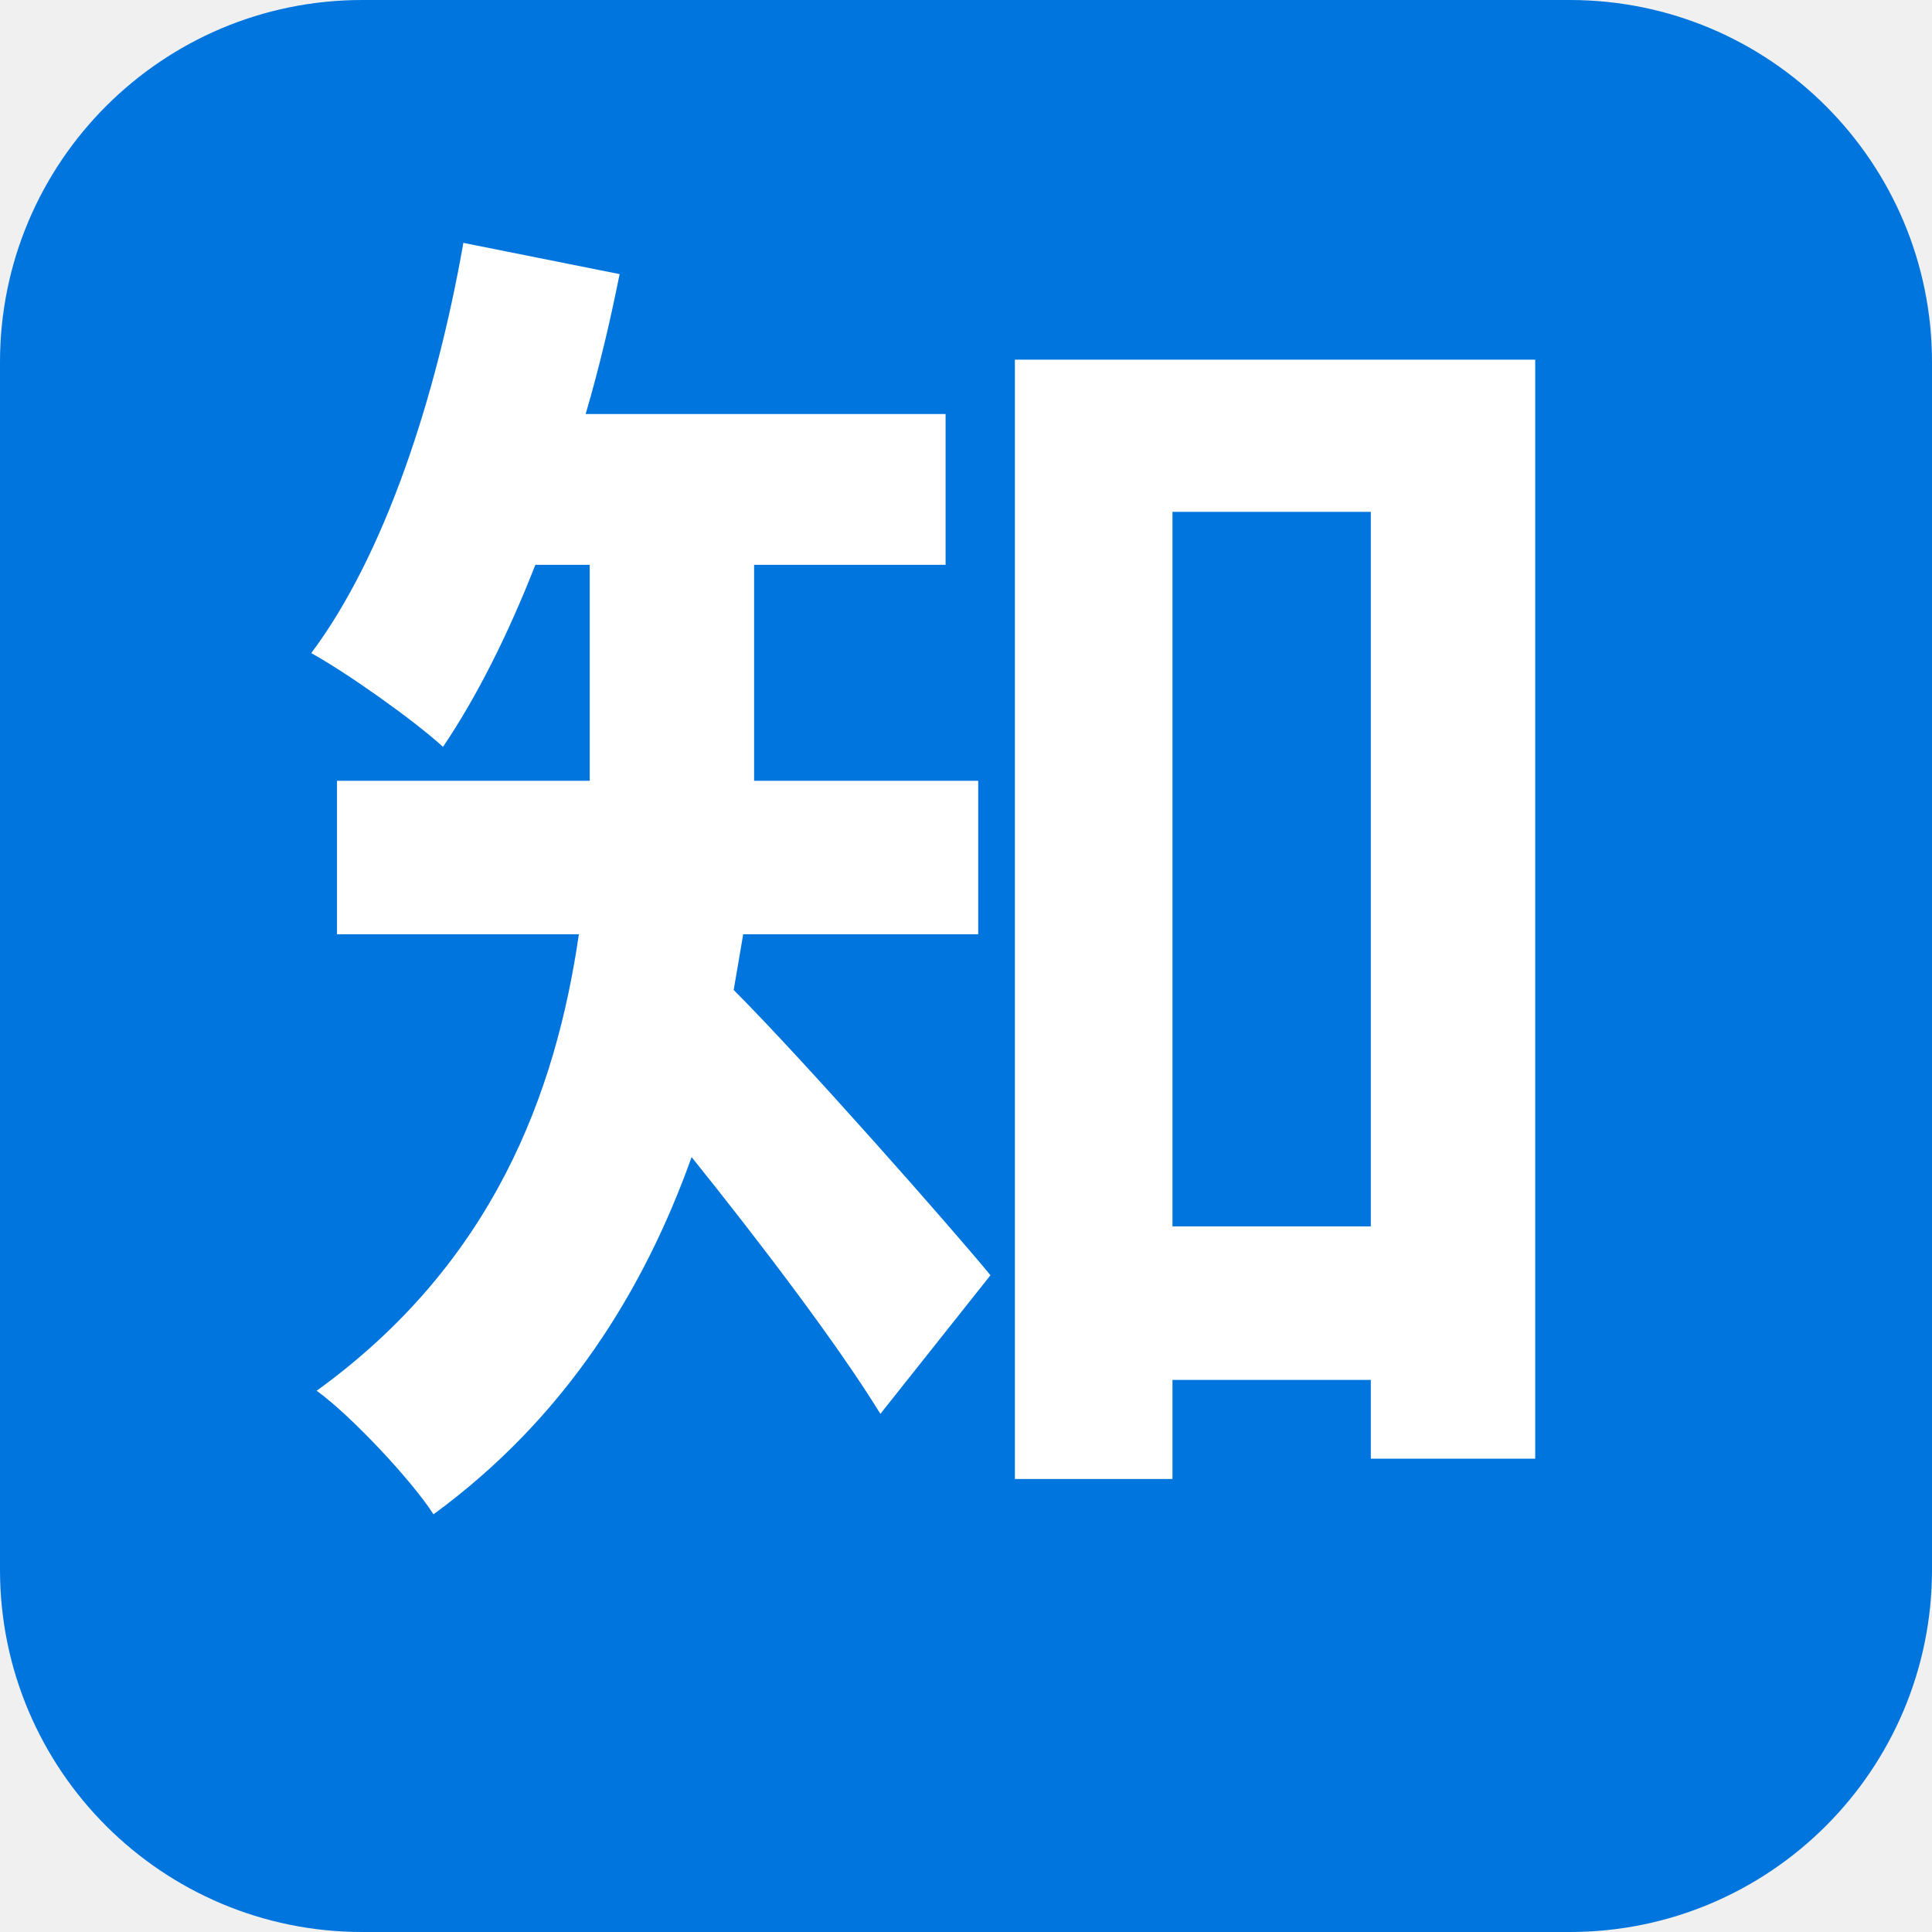
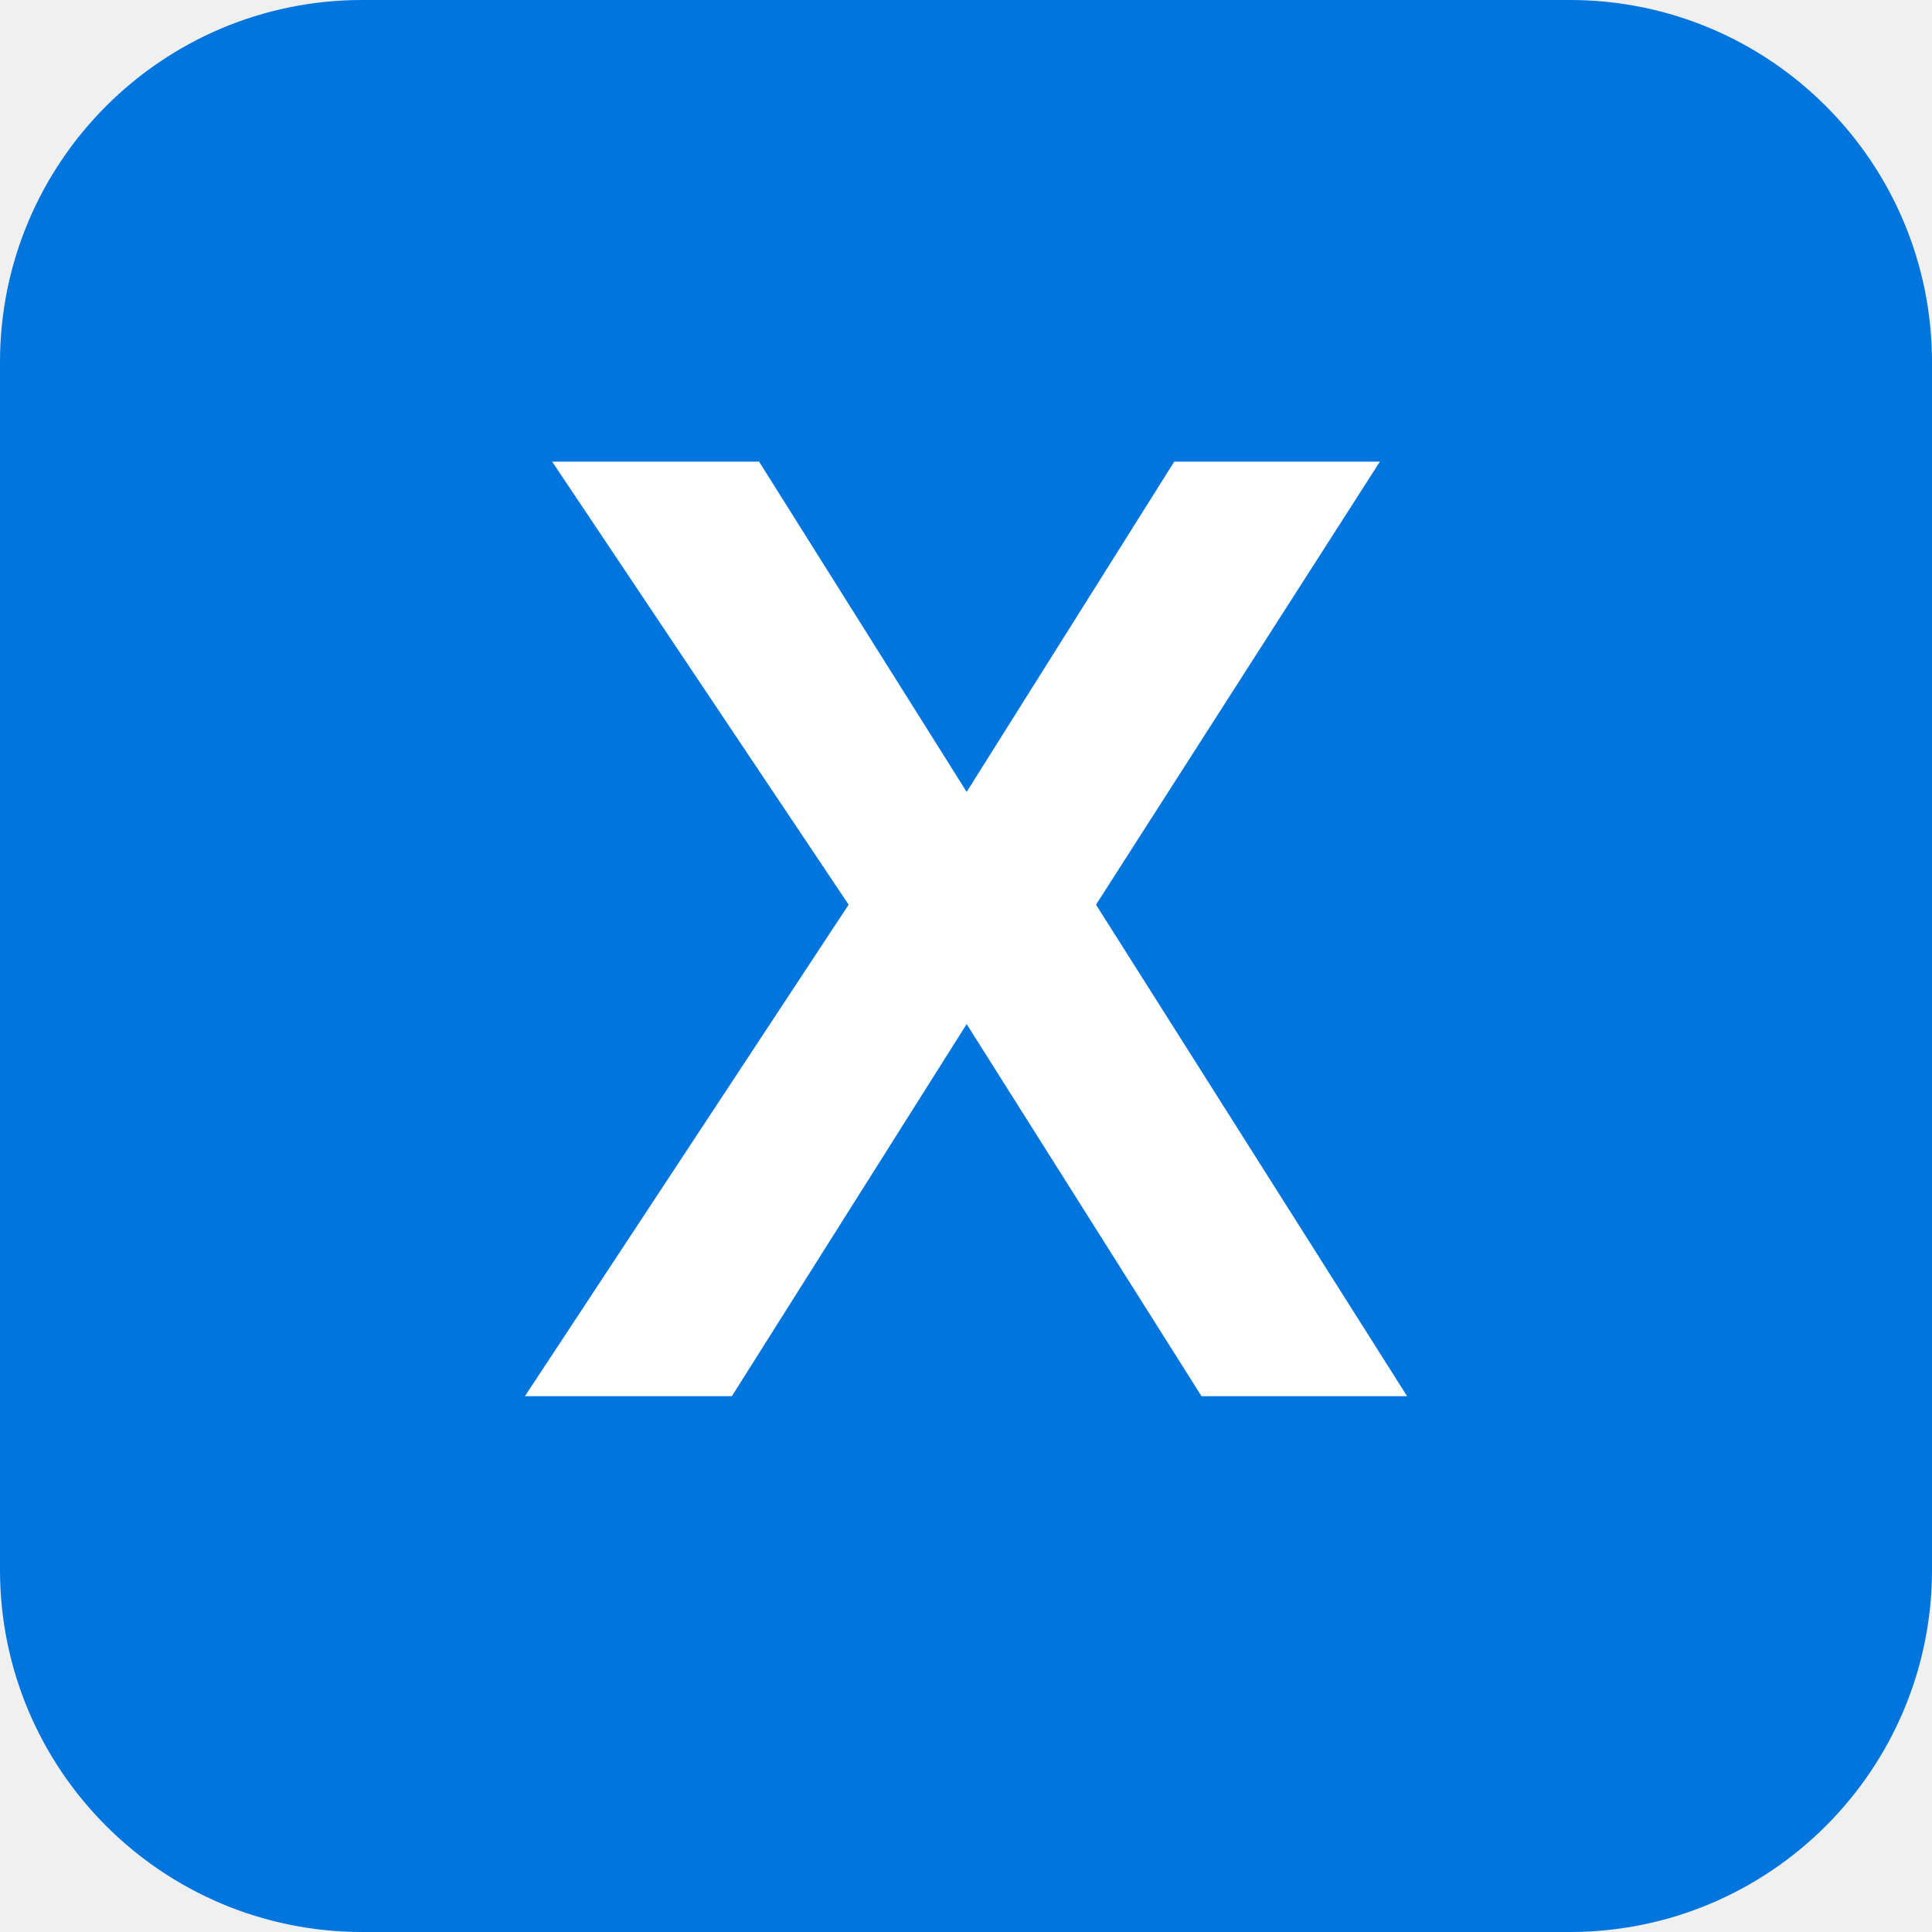
<svg xmlns="http://www.w3.org/2000/svg" viewBox="0 0 512 512" width="512" height="512">
  <rect width="512" height="512" rx="96" ry="96" fill="#0075de" />
-   <text x="256" y="370" text-anchor="middle" font-family="'PingFang SC','Hiragino Sans GB','Microsoft YaHei','Noto Sans SC',sans-serif" font-size="360" font-weight="700" fill="#ffffff">知</text>
+   <text x="256" y="370" text-anchor="middle" font-family="'Helvetica Neue','Arial','PingFang SC',sans-serif" font-size="360" font-weight="700" fill="#ffffff">X</text>
</svg>
